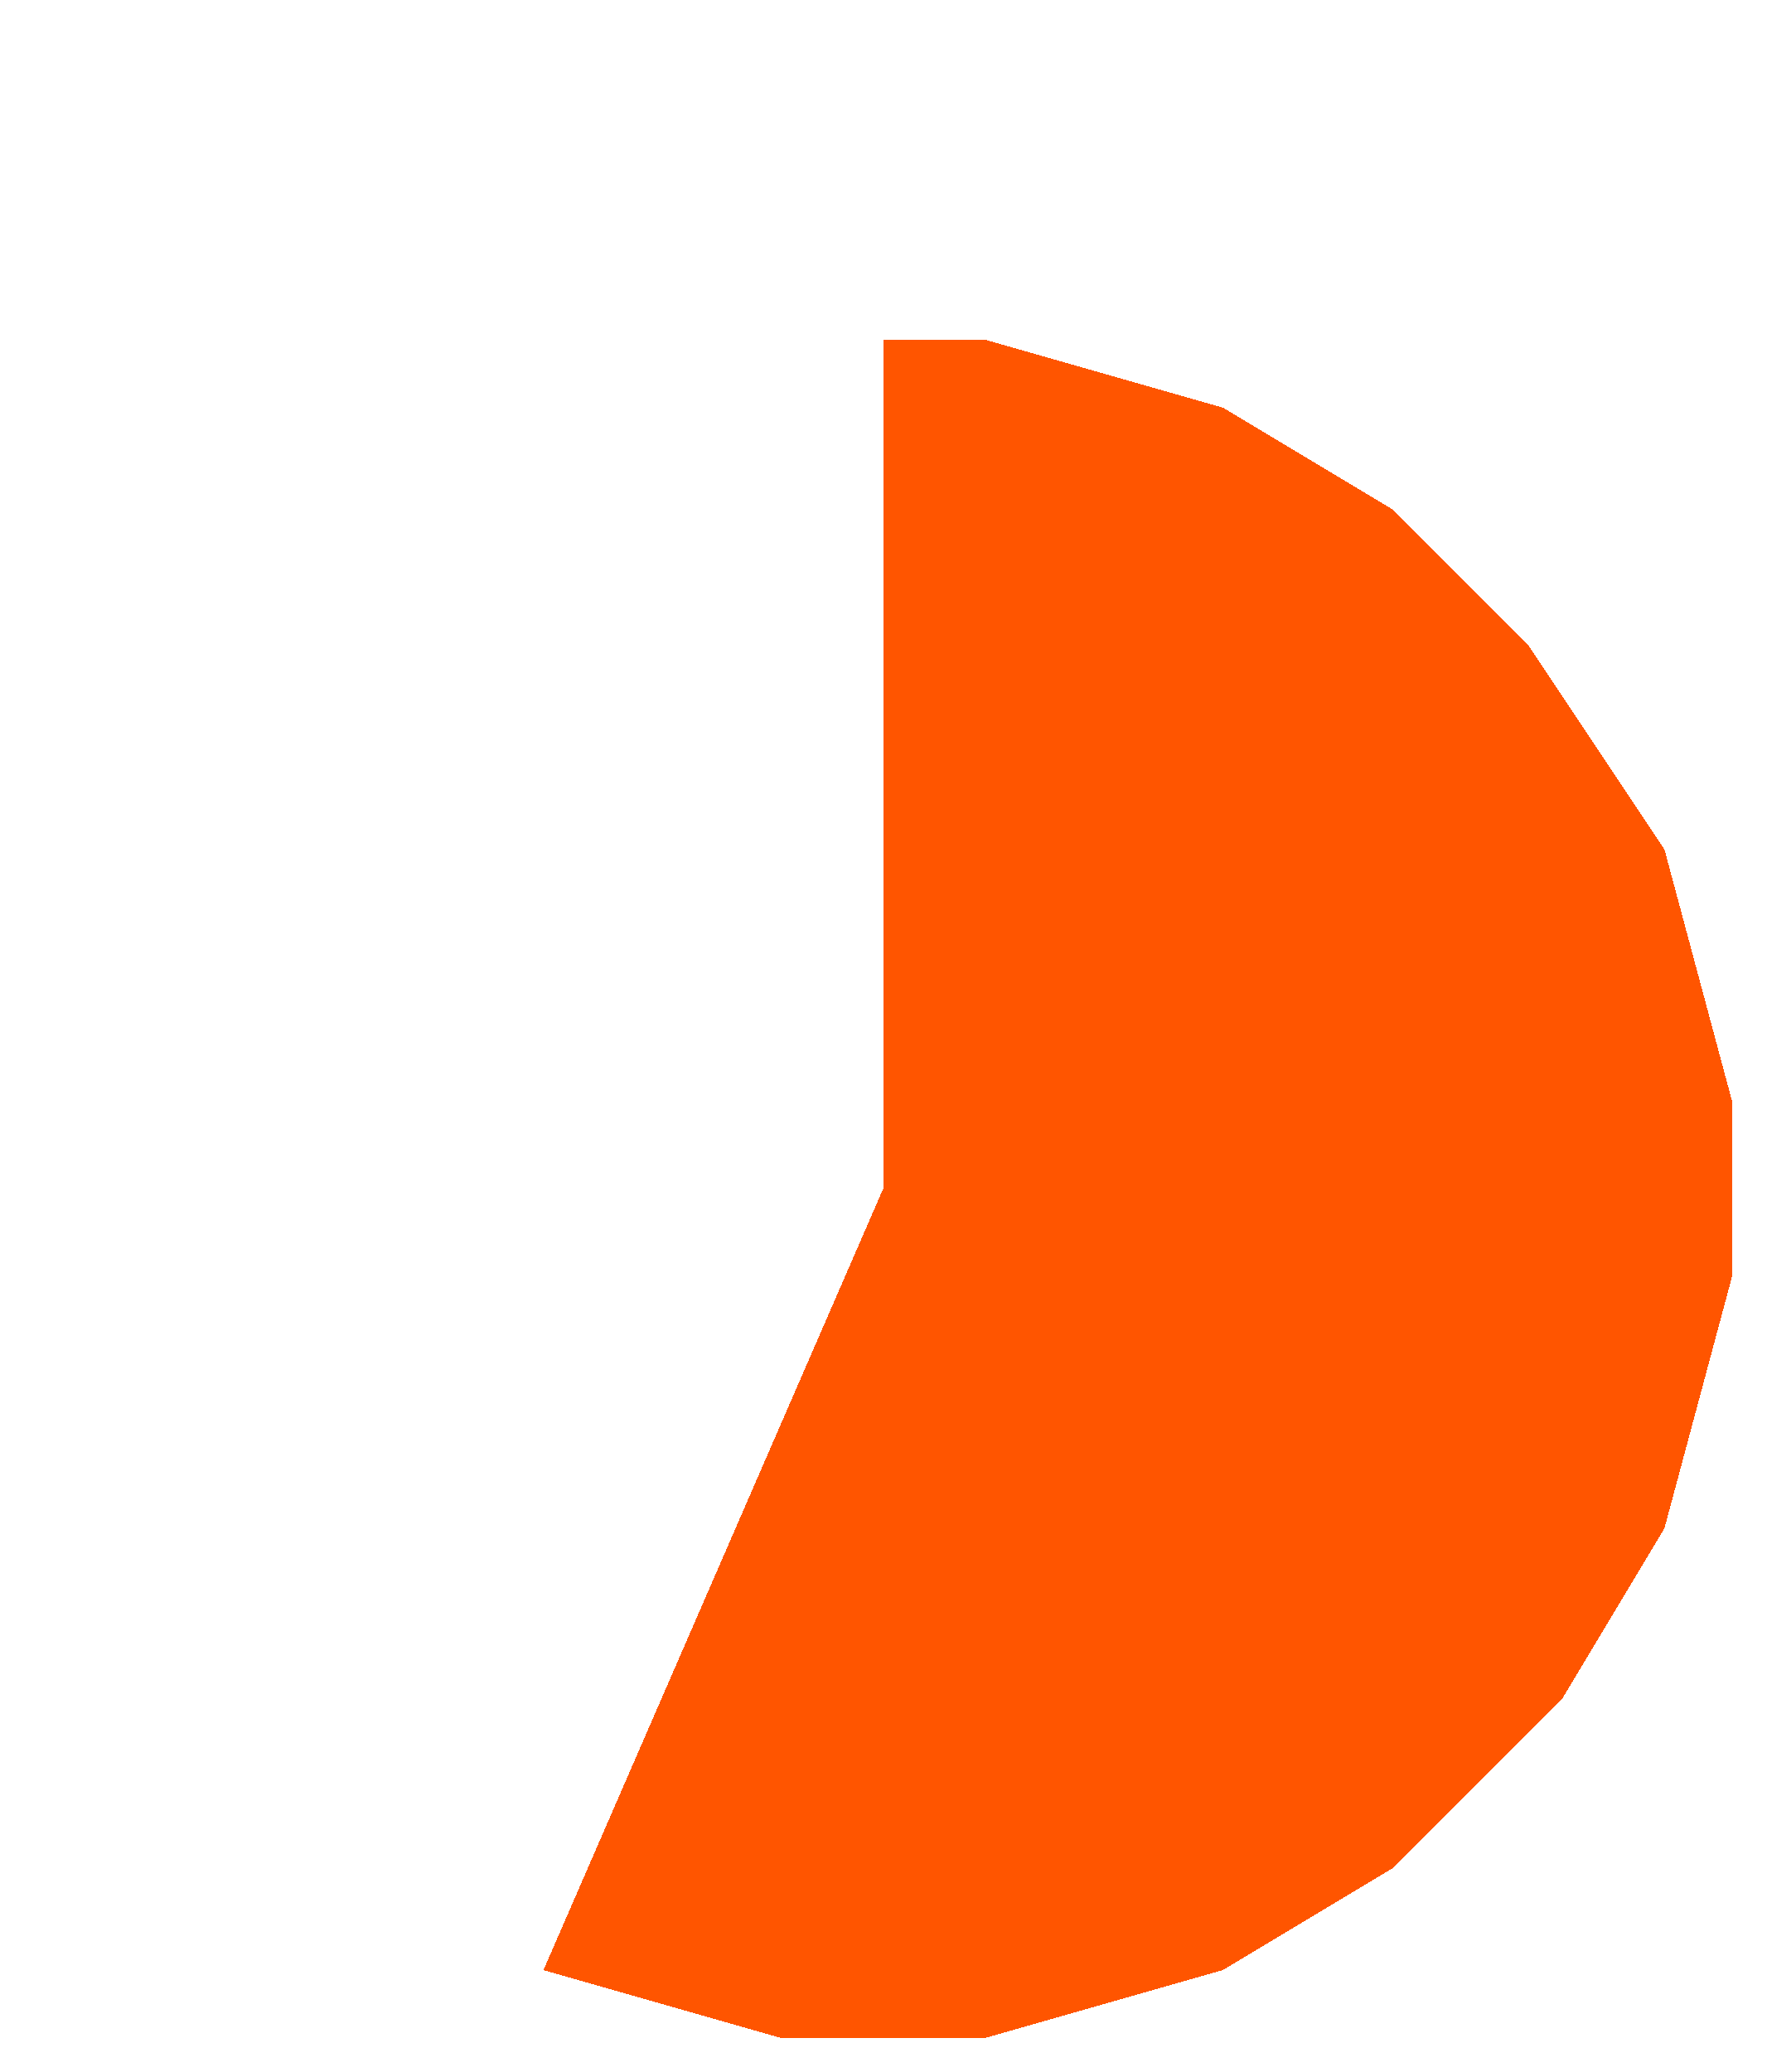
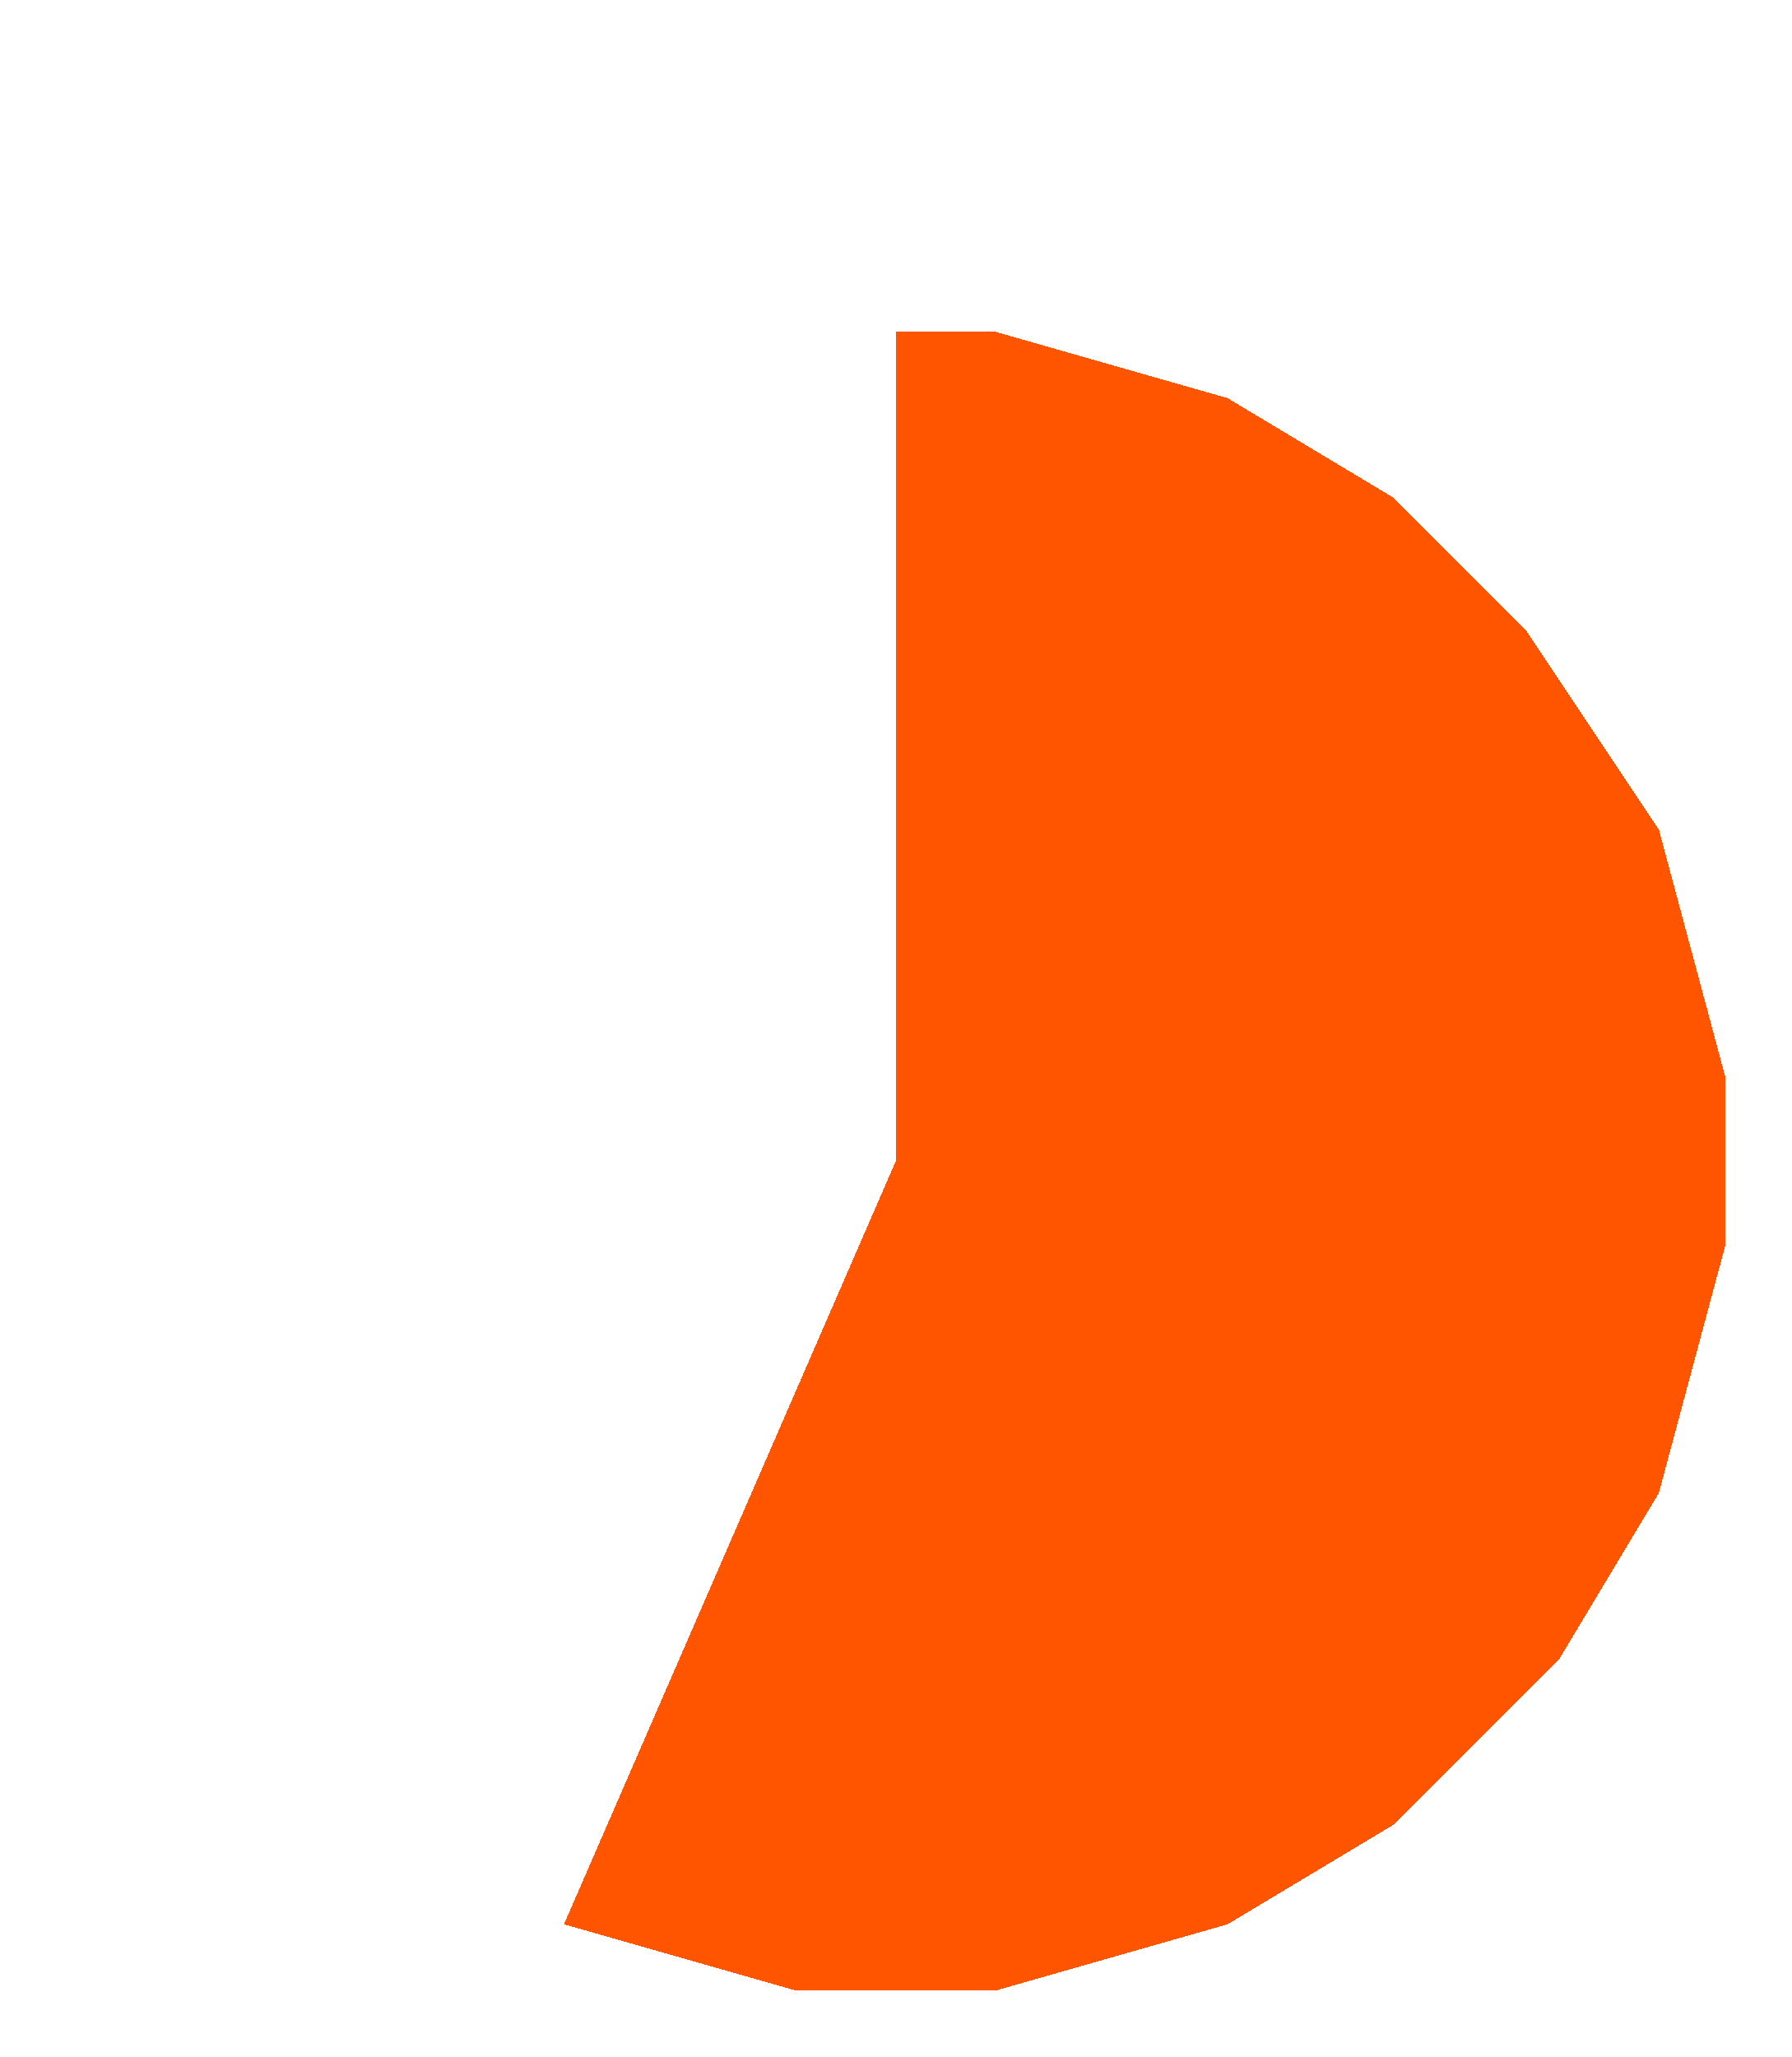
- <svg xmlns="http://www.w3.org/2000/svg" width="52" height="61" viewBox="0 0 52 61" id="svg2" version="1.1" style="shape-rendering:crispEdges">
+ <svg xmlns="http://www.w3.org/2000/svg" width="54" height="62" viewBox="0 0 54 62" id="svg2" version="1.1" style="shape-rendering:crispEdges">
  <defs id="defs4" />
-   <g id="layer1" transform="translate(11.01306,-996.9673)">
-     <path id="path3802-9" d="m 4.987,1054.967 7,2 6,0 7,-2 5,-3 5,-5 3,-5 2,-7.449 0,-5.102 -2,-7.449 -4,-6 -4,-4 -5,-3 -7,-2 -3,0 0,25 z" style="fill:#ff5500;fill-opacity:1;fill-rule:evenodd;stroke:none;stroke-width:2;stroke-linecap:butt;stroke-linejoin:miter;stroke-miterlimit:4;stroke-dasharray:none;stroke-opacity:1;shape-rendering:crispEdges" />
+   <g id="layer1" transform="translate(11.01306,-995.9673)">
+     <path id="path3802-9" d="m 5.987,1053.967 7,2 6,0 7,-2 5,-3 5,-5 3,-5 2,-7.449 0,-5.102 -2,-7.449 -4,-6 -4,-4 -5,-3 -7,-2 -3,0 0,25 z" style="fill:#ff5500;fill-opacity:1;fill-rule:evenodd;stroke:none;stroke-width:2;stroke-linecap:butt;stroke-linejoin:miter;stroke-miterlimit:4;stroke-dasharray:none;stroke-opacity:1;shape-rendering:crispEdges" />
  </g>
</svg>
